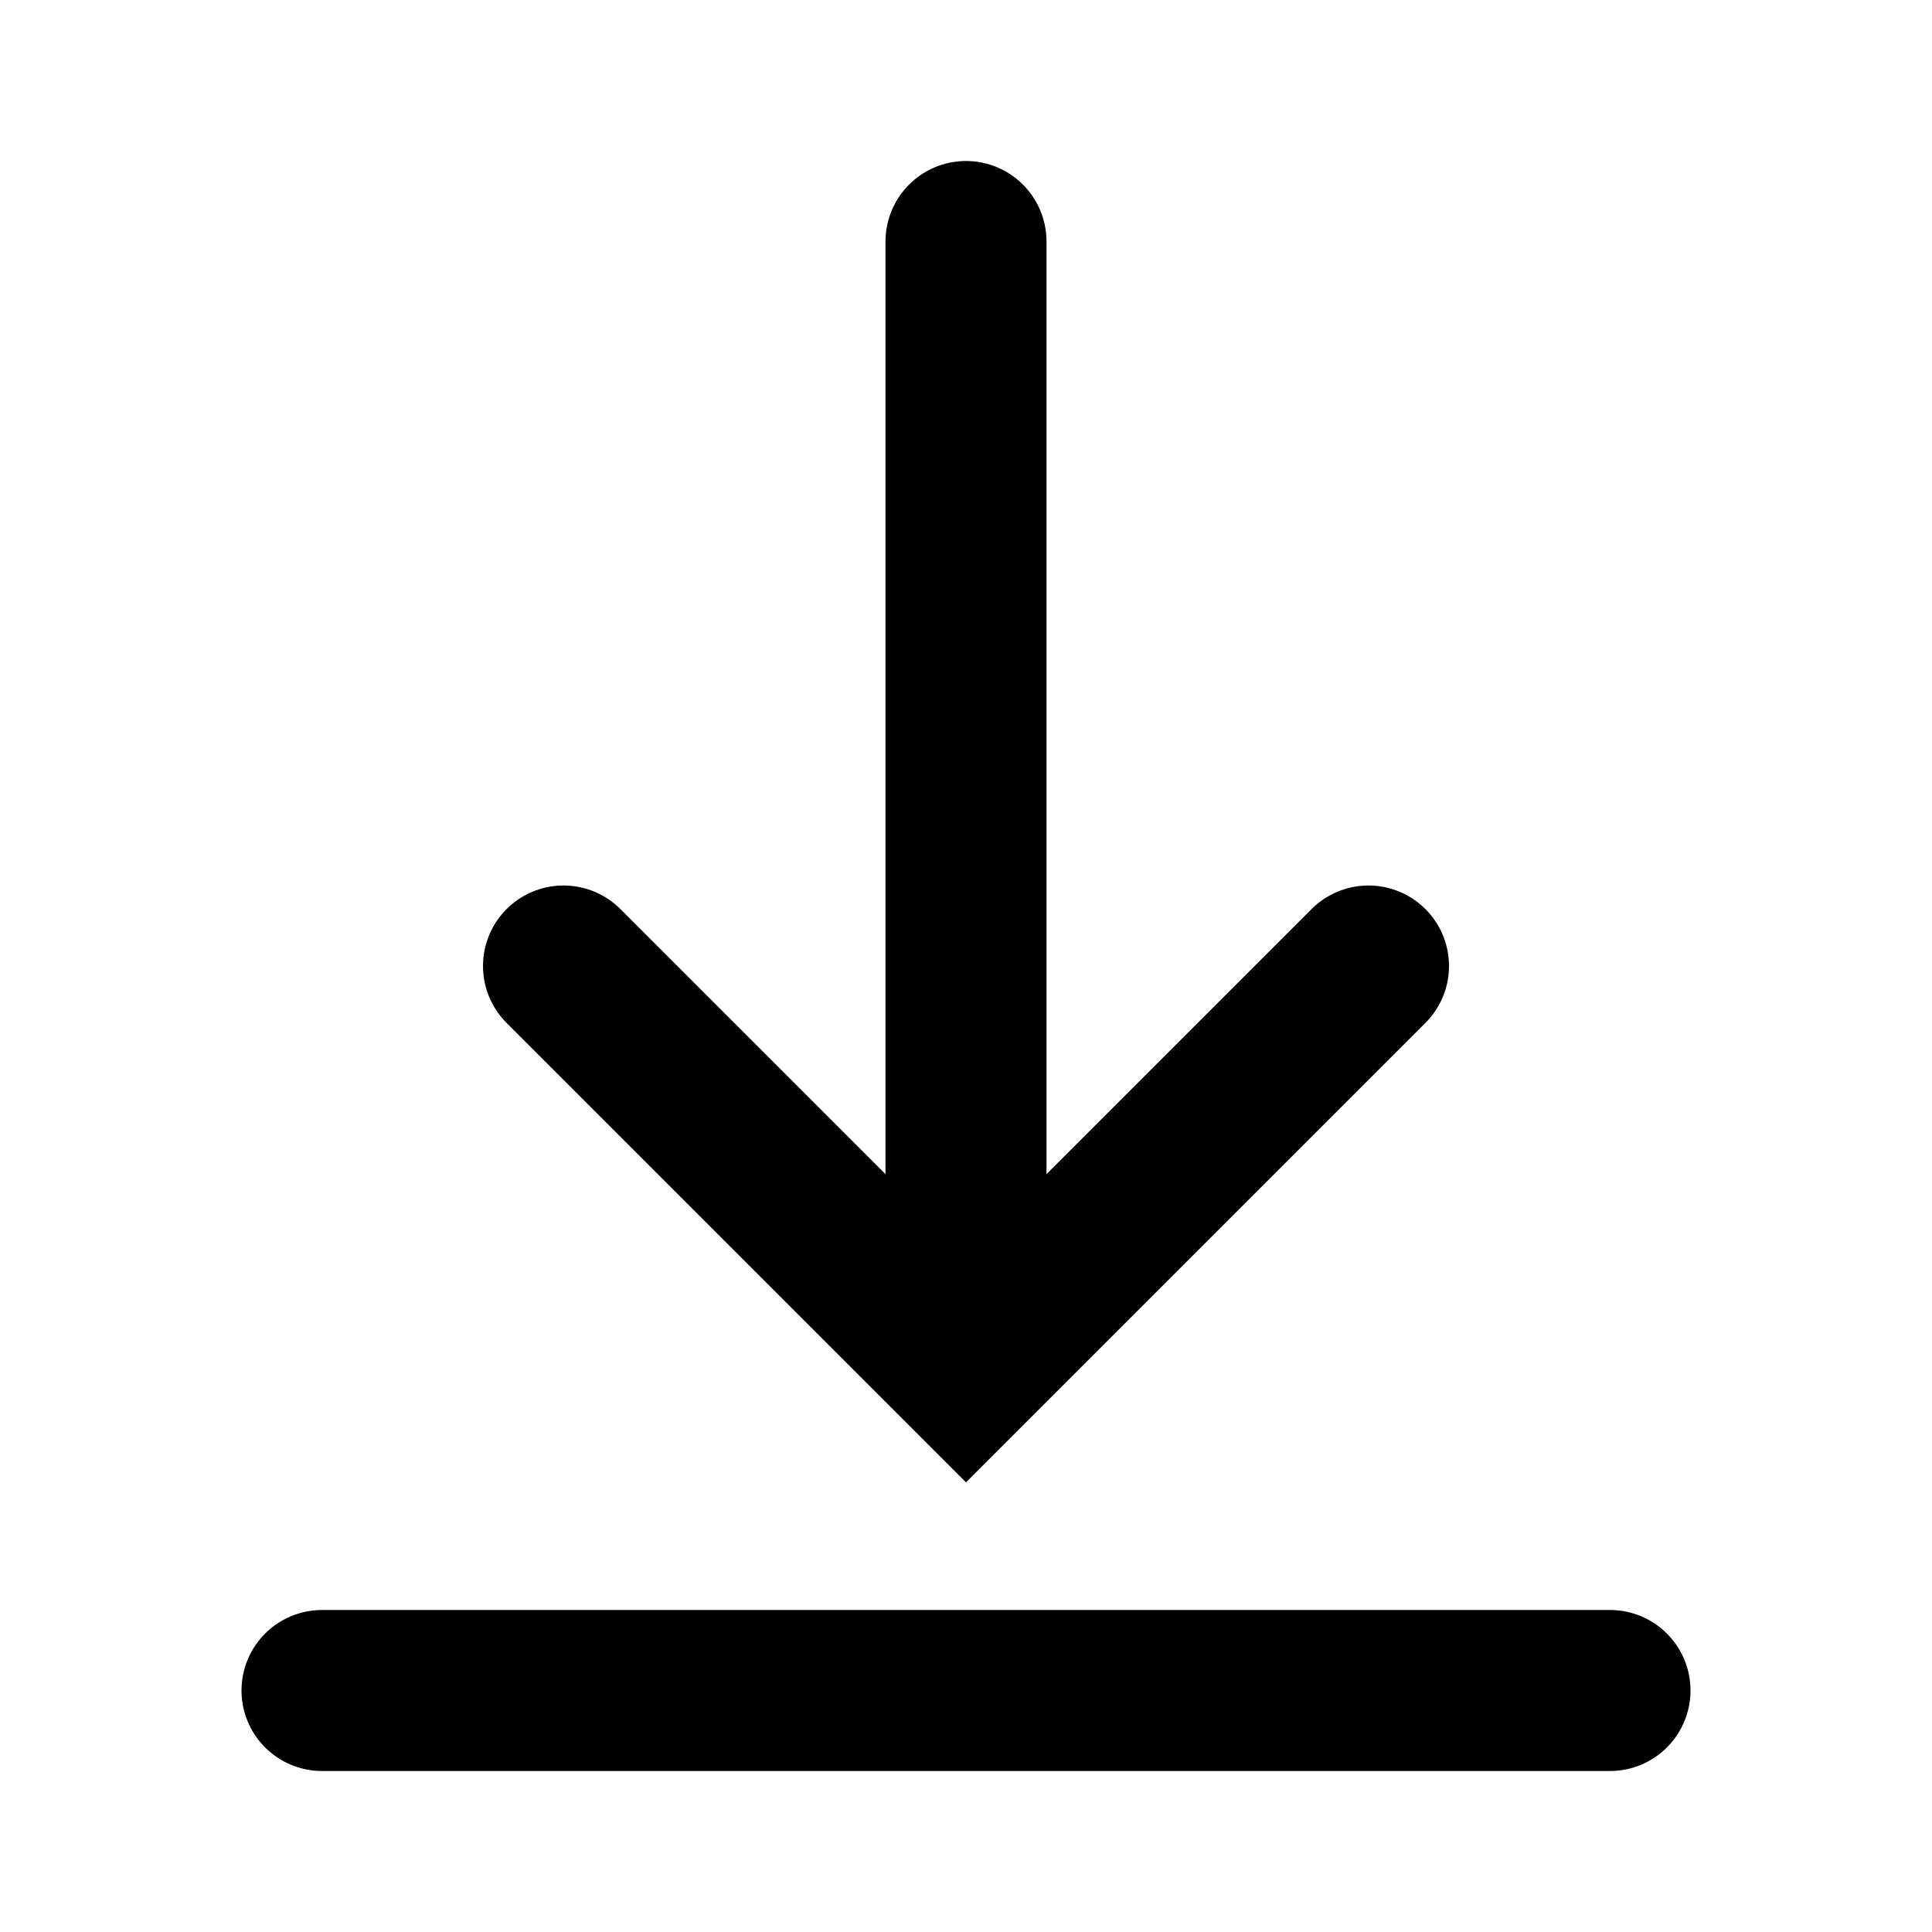
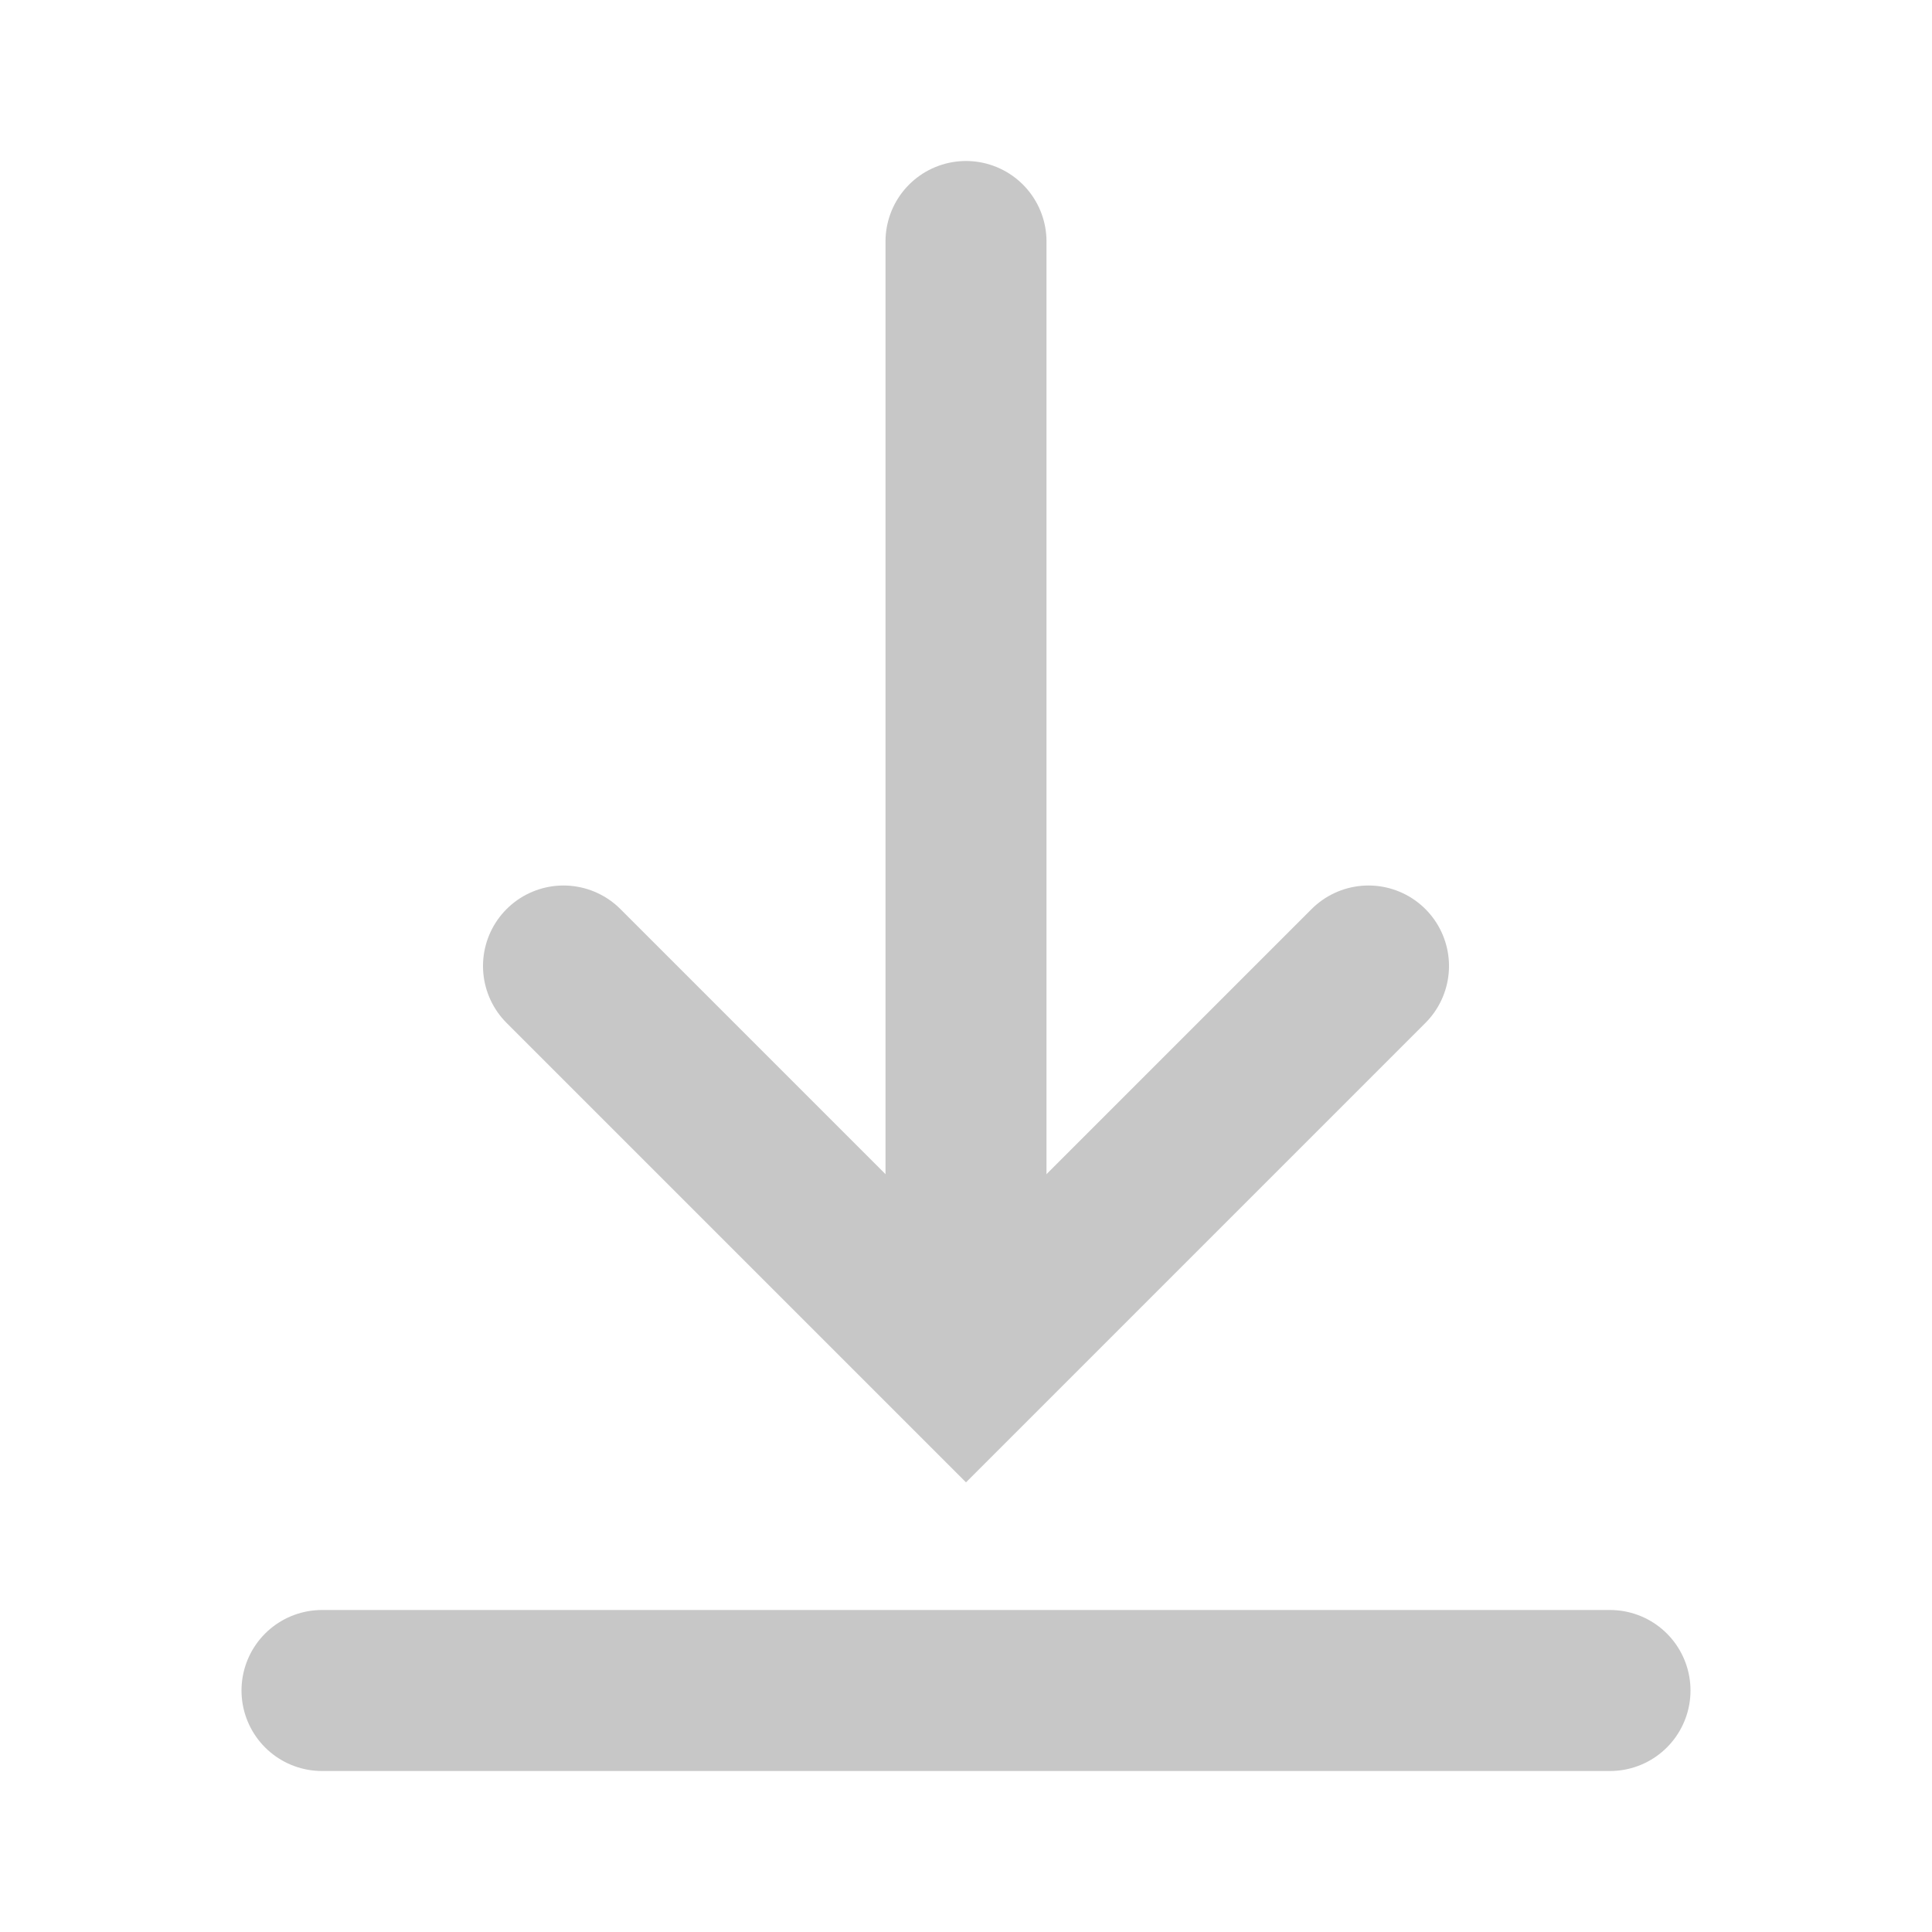
<svg xmlns="http://www.w3.org/2000/svg" width="24" height="24" viewBox="0 0 24 24" fill="none">
-   <path d="M12 3V16" stroke="black" stroke-width="2" stroke-linecap="round" />
-   <path d="M7 12L12 17L17 12" stroke="black" stroke-width="2" stroke-linecap="round" />
-   <path d="M20 21H4" stroke="black" stroke-width="2" stroke-linecap="round" />
+   <path d="M12 3V16" stroke="#c7c7c7" stroke-width="2" stroke-linecap="round" />
+   <path d="M7 12L12 17L17 12" stroke="#c7c7c7" stroke-width="2" stroke-linecap="round" />
+   <path d="M20 21H4" stroke="#c7c7c7" stroke-width="2" stroke-linecap="round" />
</svg>
